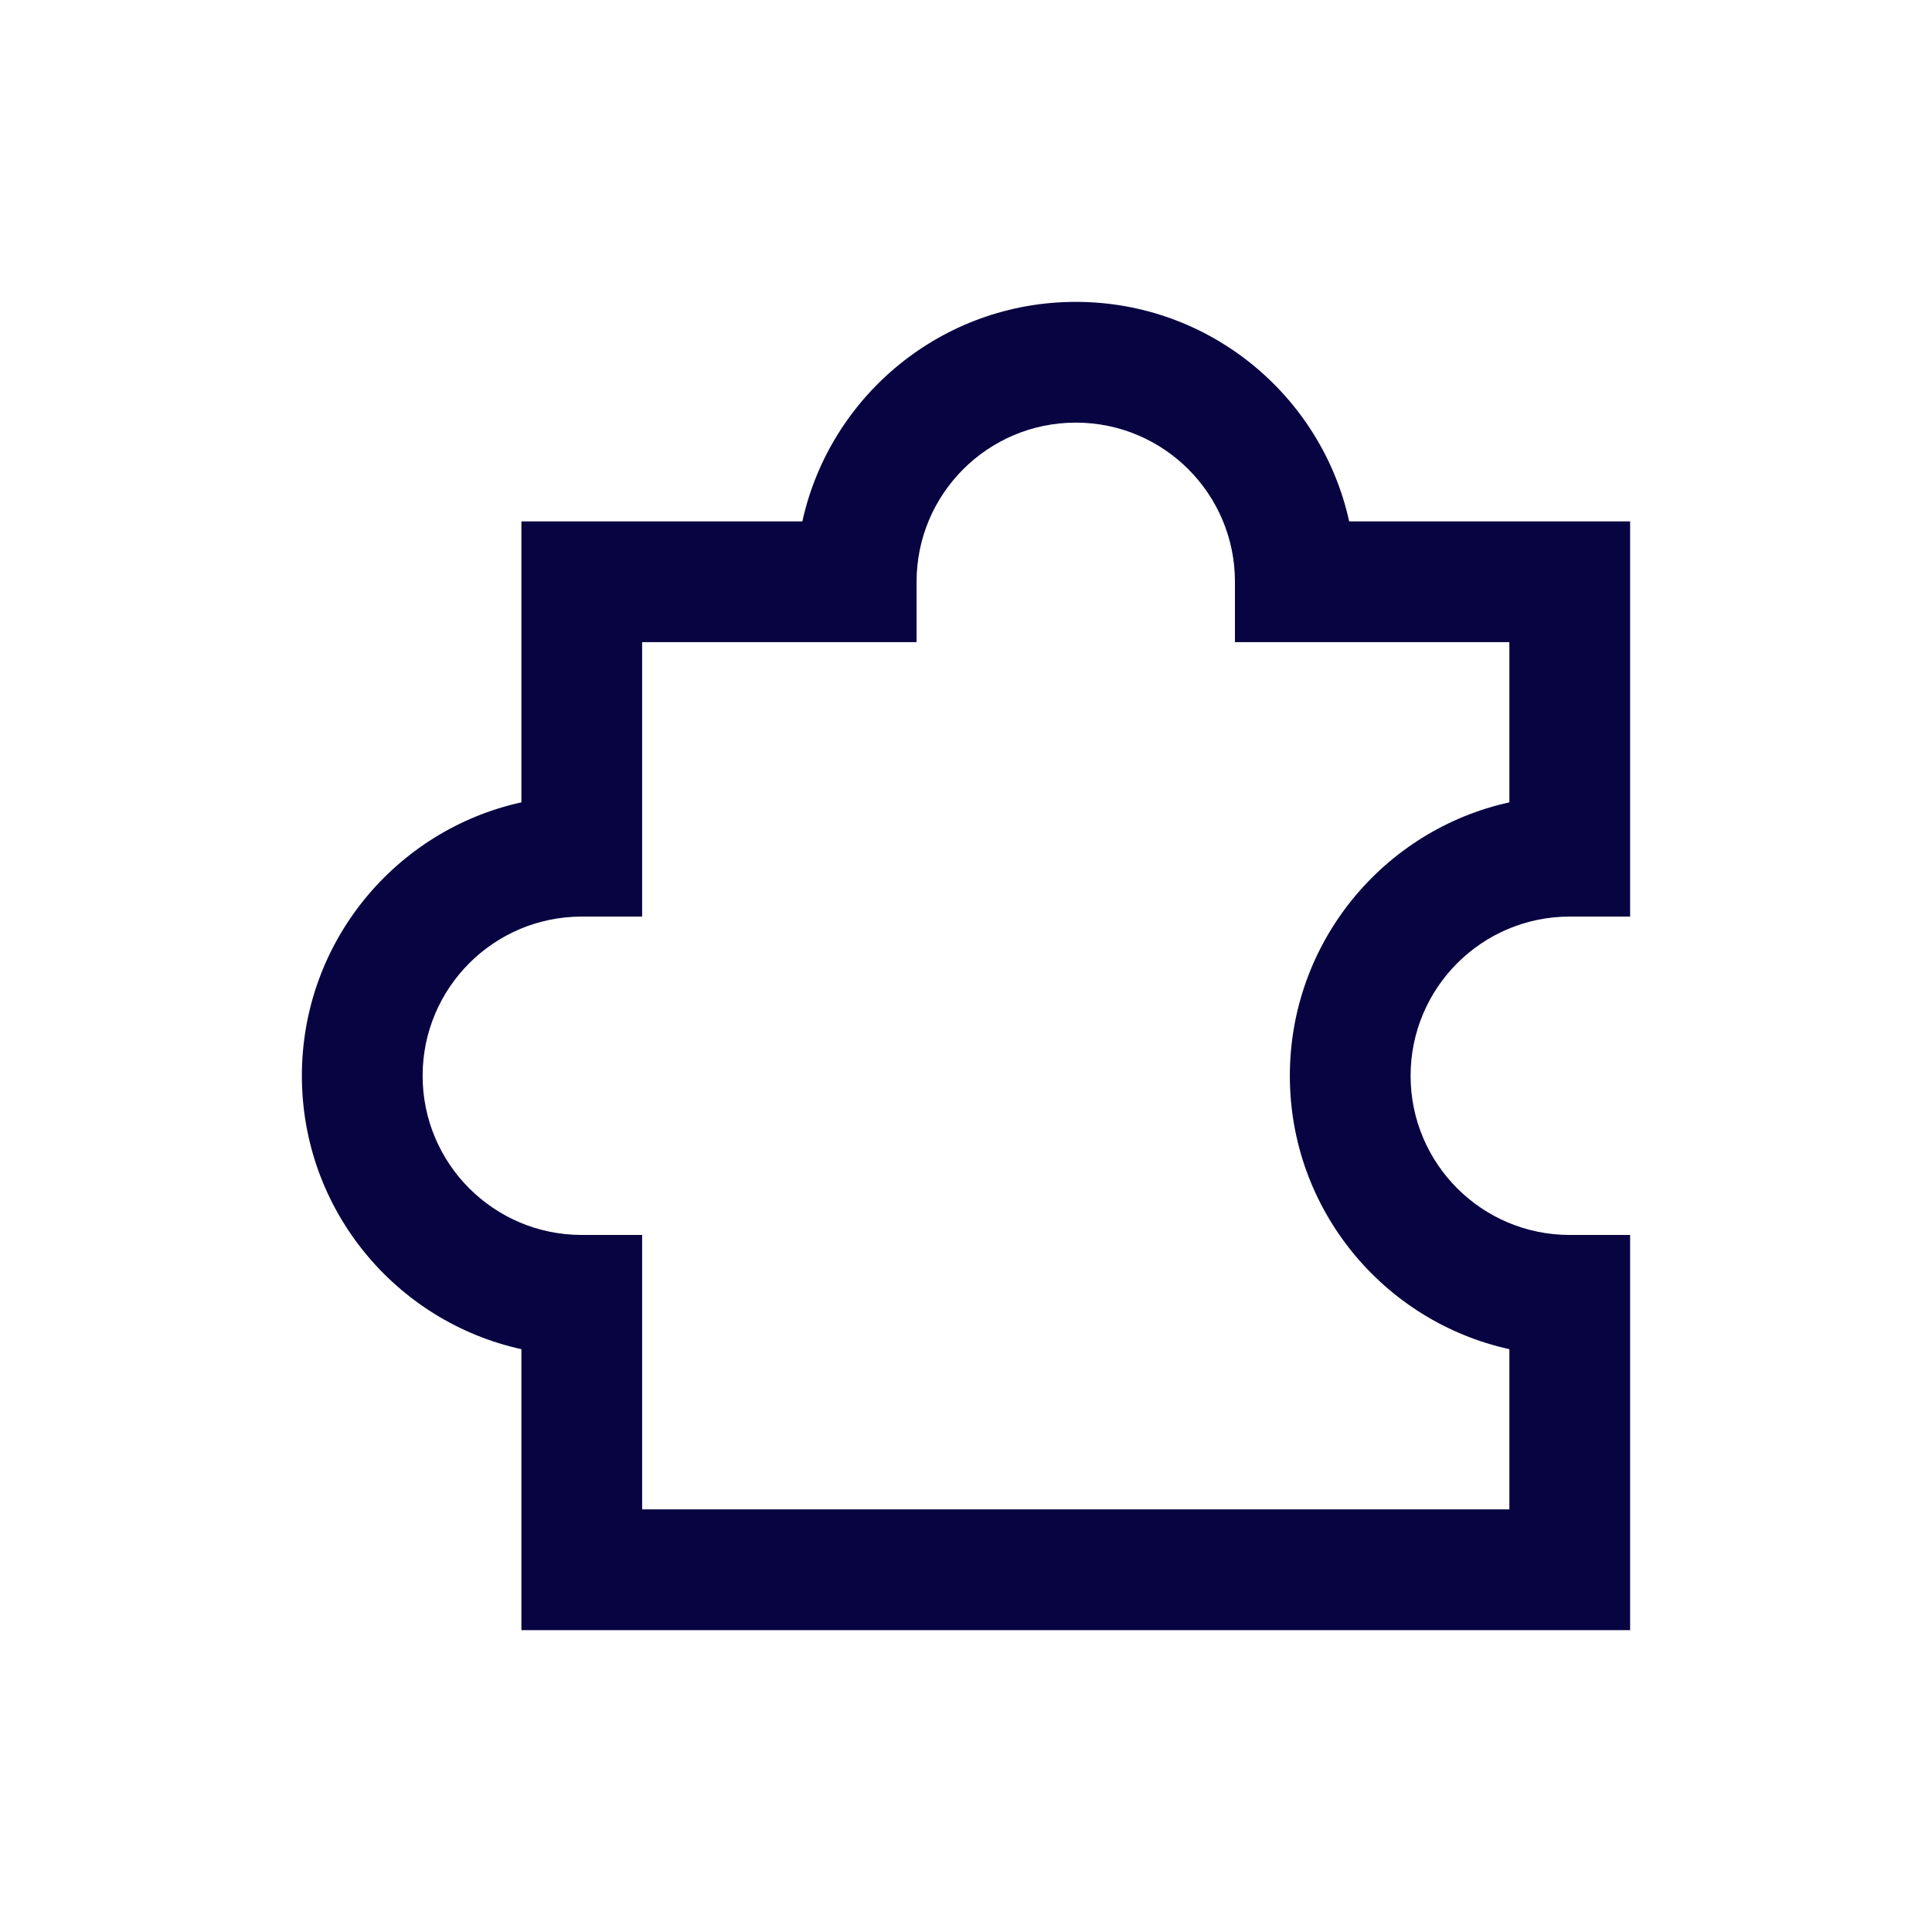
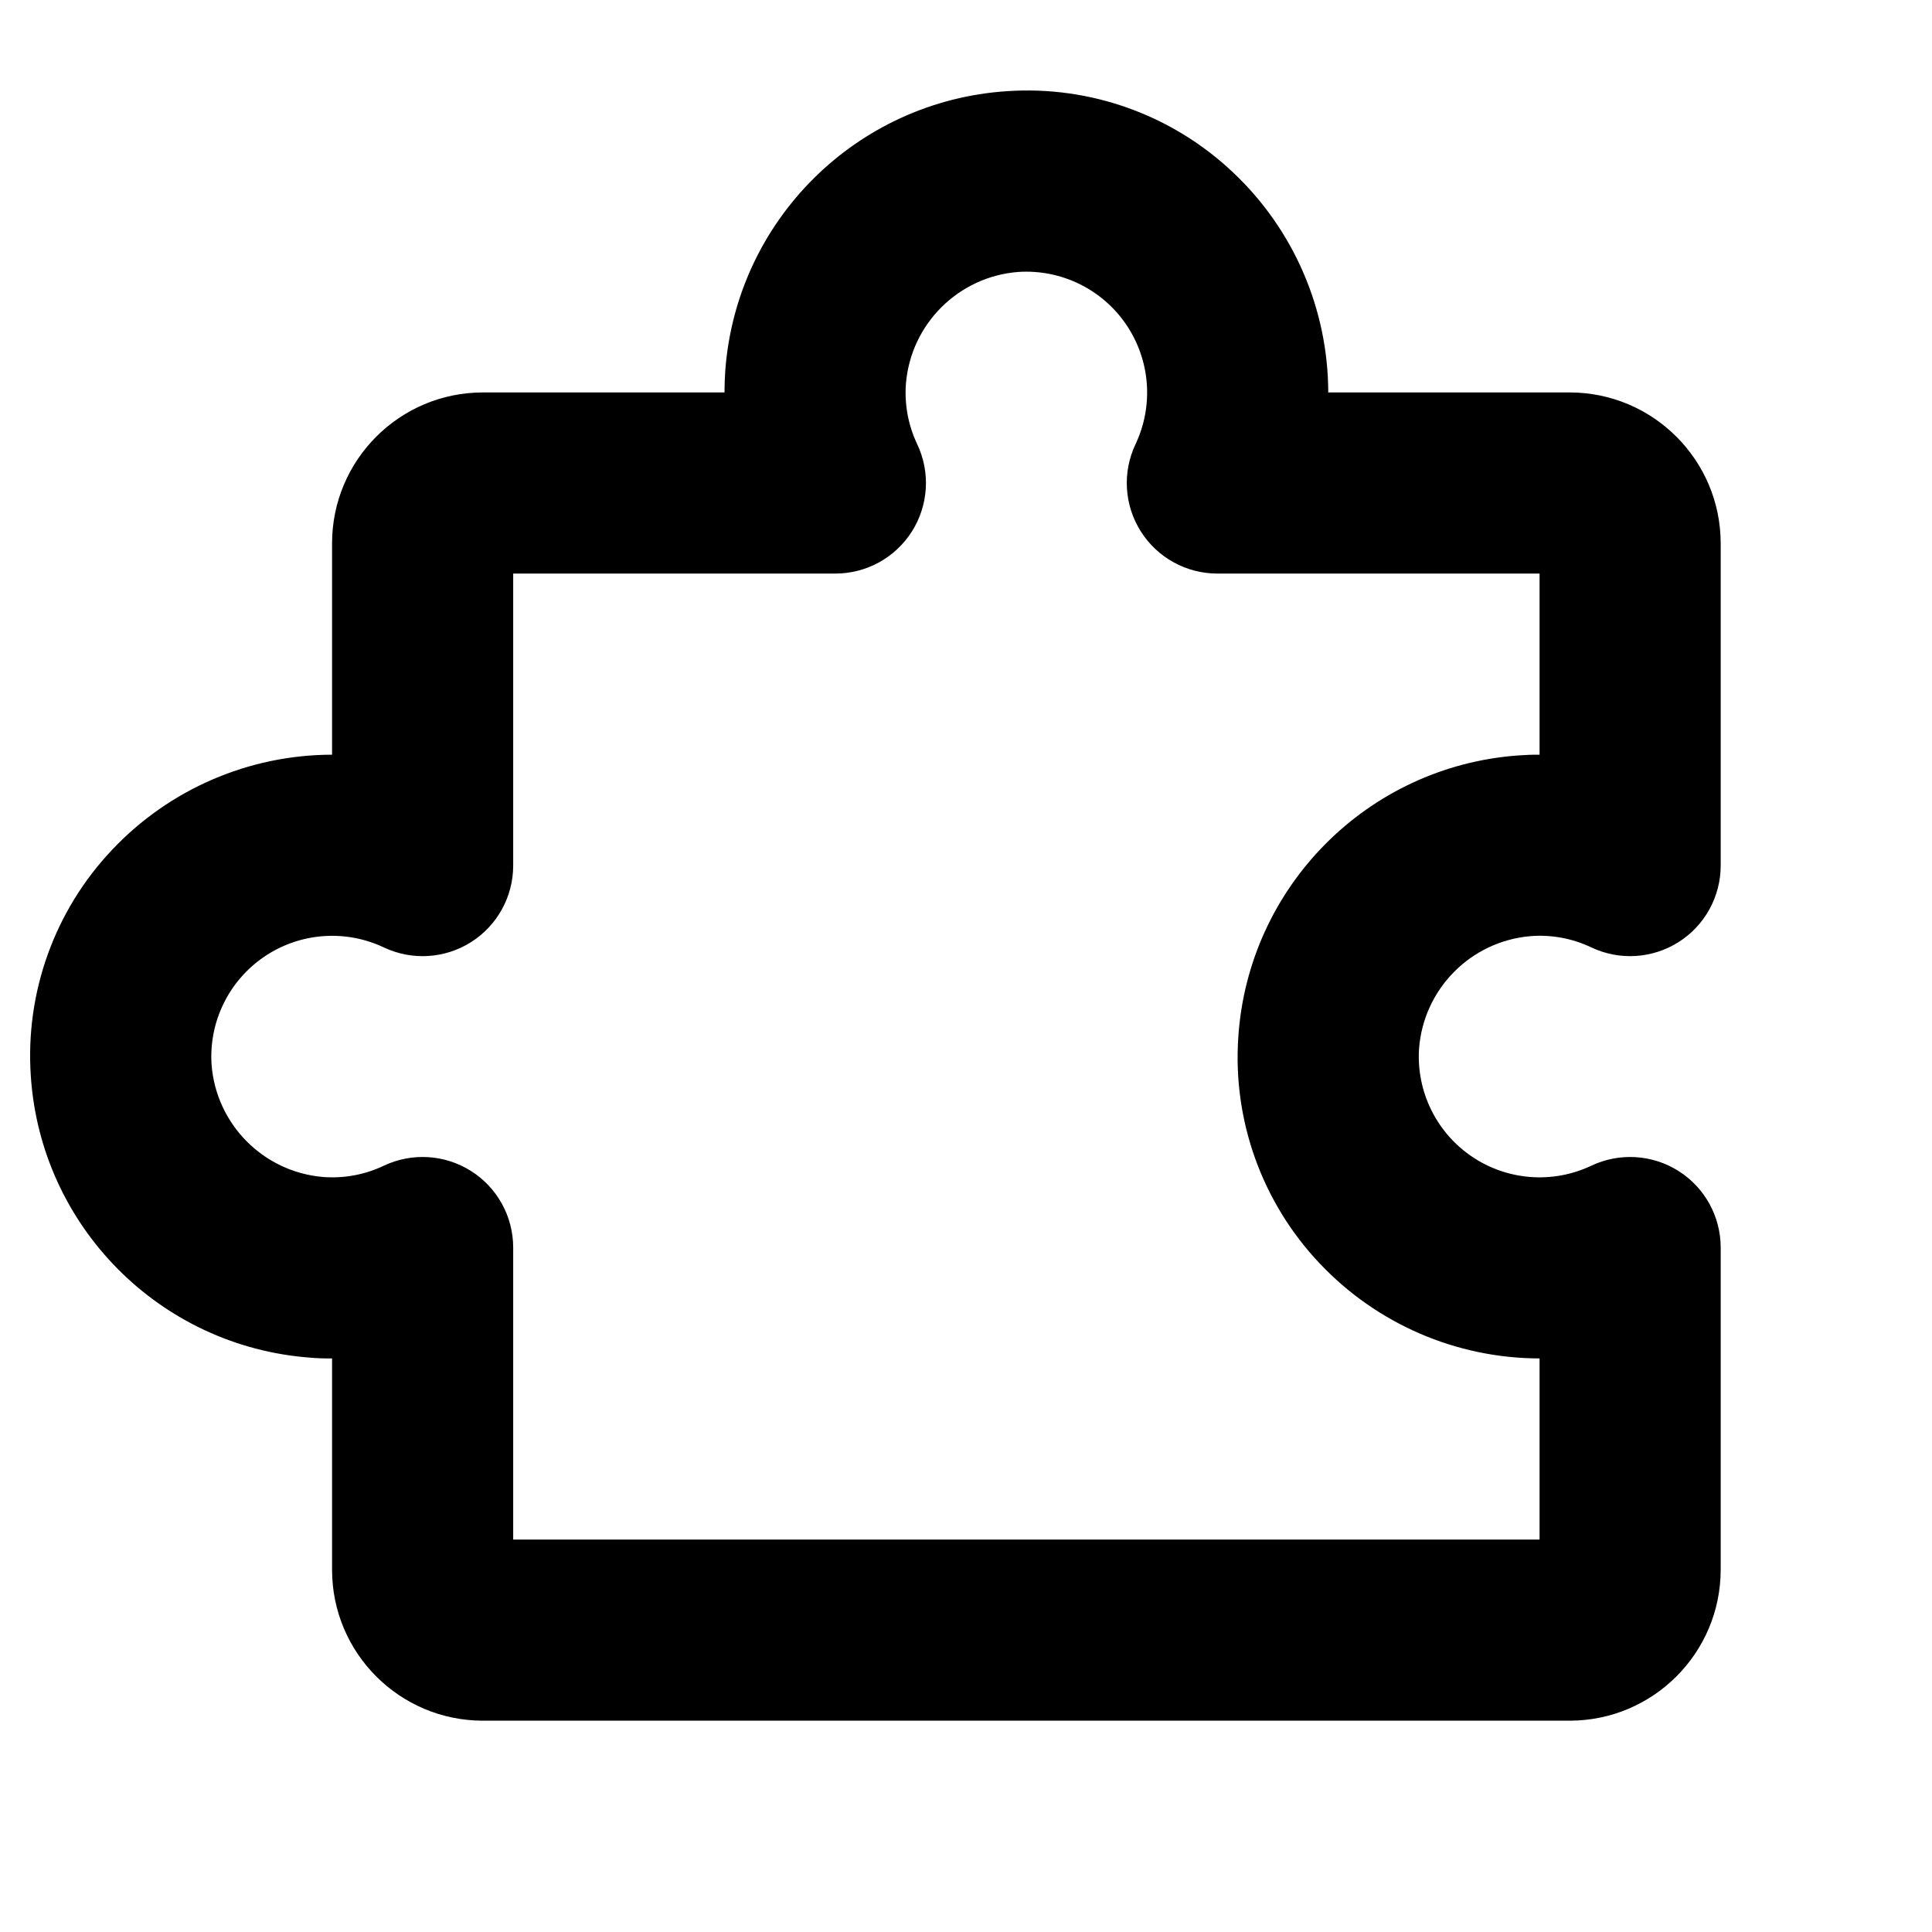
- <svg xmlns="http://www.w3.org/2000/svg" width="800px" height="800px" viewBox="0 0 24 24" fill="none">
-   <path fill-rule="evenodd" clip-rule="evenodd" d="M13.364 5.25C12.272 5.25 11.386 6.135 11.386 7.227V7.977L7.977 7.977L7.977 11.386H7.227C6.135 11.386 5.25 12.272 5.25 13.364C5.25 14.456 6.135 15.341 7.227 15.341H7.977L7.977 18.75L18.75 18.75V16.76C17.19 16.417 16.023 15.027 16.023 13.364C16.023 11.701 17.19 10.31 18.75 9.967V7.977L15.341 7.977V7.227C15.341 6.135 14.456 5.25 13.364 5.25ZM9.967 6.477C10.31 4.917 11.701 3.75 13.364 3.75C15.027 3.75 16.417 4.917 16.76 6.477L20.25 6.477V11.386L19.5 11.386C18.408 11.386 17.523 12.272 17.523 13.364C17.523 14.456 18.408 15.341 19.5 15.341H20.25V20.25L6.477 20.25L6.477 16.76C4.917 16.417 3.75 15.027 3.75 13.364C3.75 11.701 4.917 10.31 6.477 9.967L6.477 6.477L9.967 6.477Z" fill="#080341" />
+ <svg xmlns="http://www.w3.org/2000/svg" fill="#000000" width="800px" height="800px" viewBox="0 0 256 256" id="Flat">
+   <path d="M222.412,155.162a12.011,12.011,0,0,0-11.561-.696,16.008,16.008,0,0,1-22.819-15.521A16.191,16.191,0,0,1,202.801,124.043a15.827,15.827,0,0,1,8.052,1.491A12,12,0,0,0,228,114.694L228,72A20.023,20.023,0,0,0,207.999,52l-32.0.001V52a40.154,40.154,0,0,0-12.621-29.161,39.653,39.653,0,0,0-29.939-10.759A40.071,40.071,0,0,0,96.103,49.099q-.103,1.45-.102,2.902L64,52A20,20,0,0,0,44,72v28a40.154,40.154,0,0,0-29.161,12.62,39.67,39.67,0,0,0-10.758,29.939,40.07,40.07,0,0,0,37.017,37.337A27.359,27.359,0,0,0,44,179.998v28.001A20,20,0,0,0,64,228H208a20.023,20.023,0,0,0,20-20L228,165.306A12.002,12.002,0,0,0,222.412,155.162ZM204,204H68l0-38.694a12,12,0,0,0-17.148-10.84,15.876,15.876,0,0,1-8.051,1.491A16.191,16.191,0,0,1,28.033,141.056a16.013,16.013,0,0,1,22.819-15.521,12,12,0,0,0,17.148-10.84L68,76l42.694.001h0a12,12,0,0,0,10.839-17.148,15.907,15.907,0,0,1-1.491-8.05A16.192,16.192,0,0,1,134.944,36.033a16.014,16.014,0,0,1,15.522,22.819A12,12,0,0,0,161.305,76.001L204,76,204,100.002c-.97-.015-1.935.033-2.902.102a40.07,40.07,0,0,0-37.018,37.337,39.67,39.67,0,0,0,10.758,29.939A40.155,40.155,0,0,0,204,180H204Z" />
</svg>
